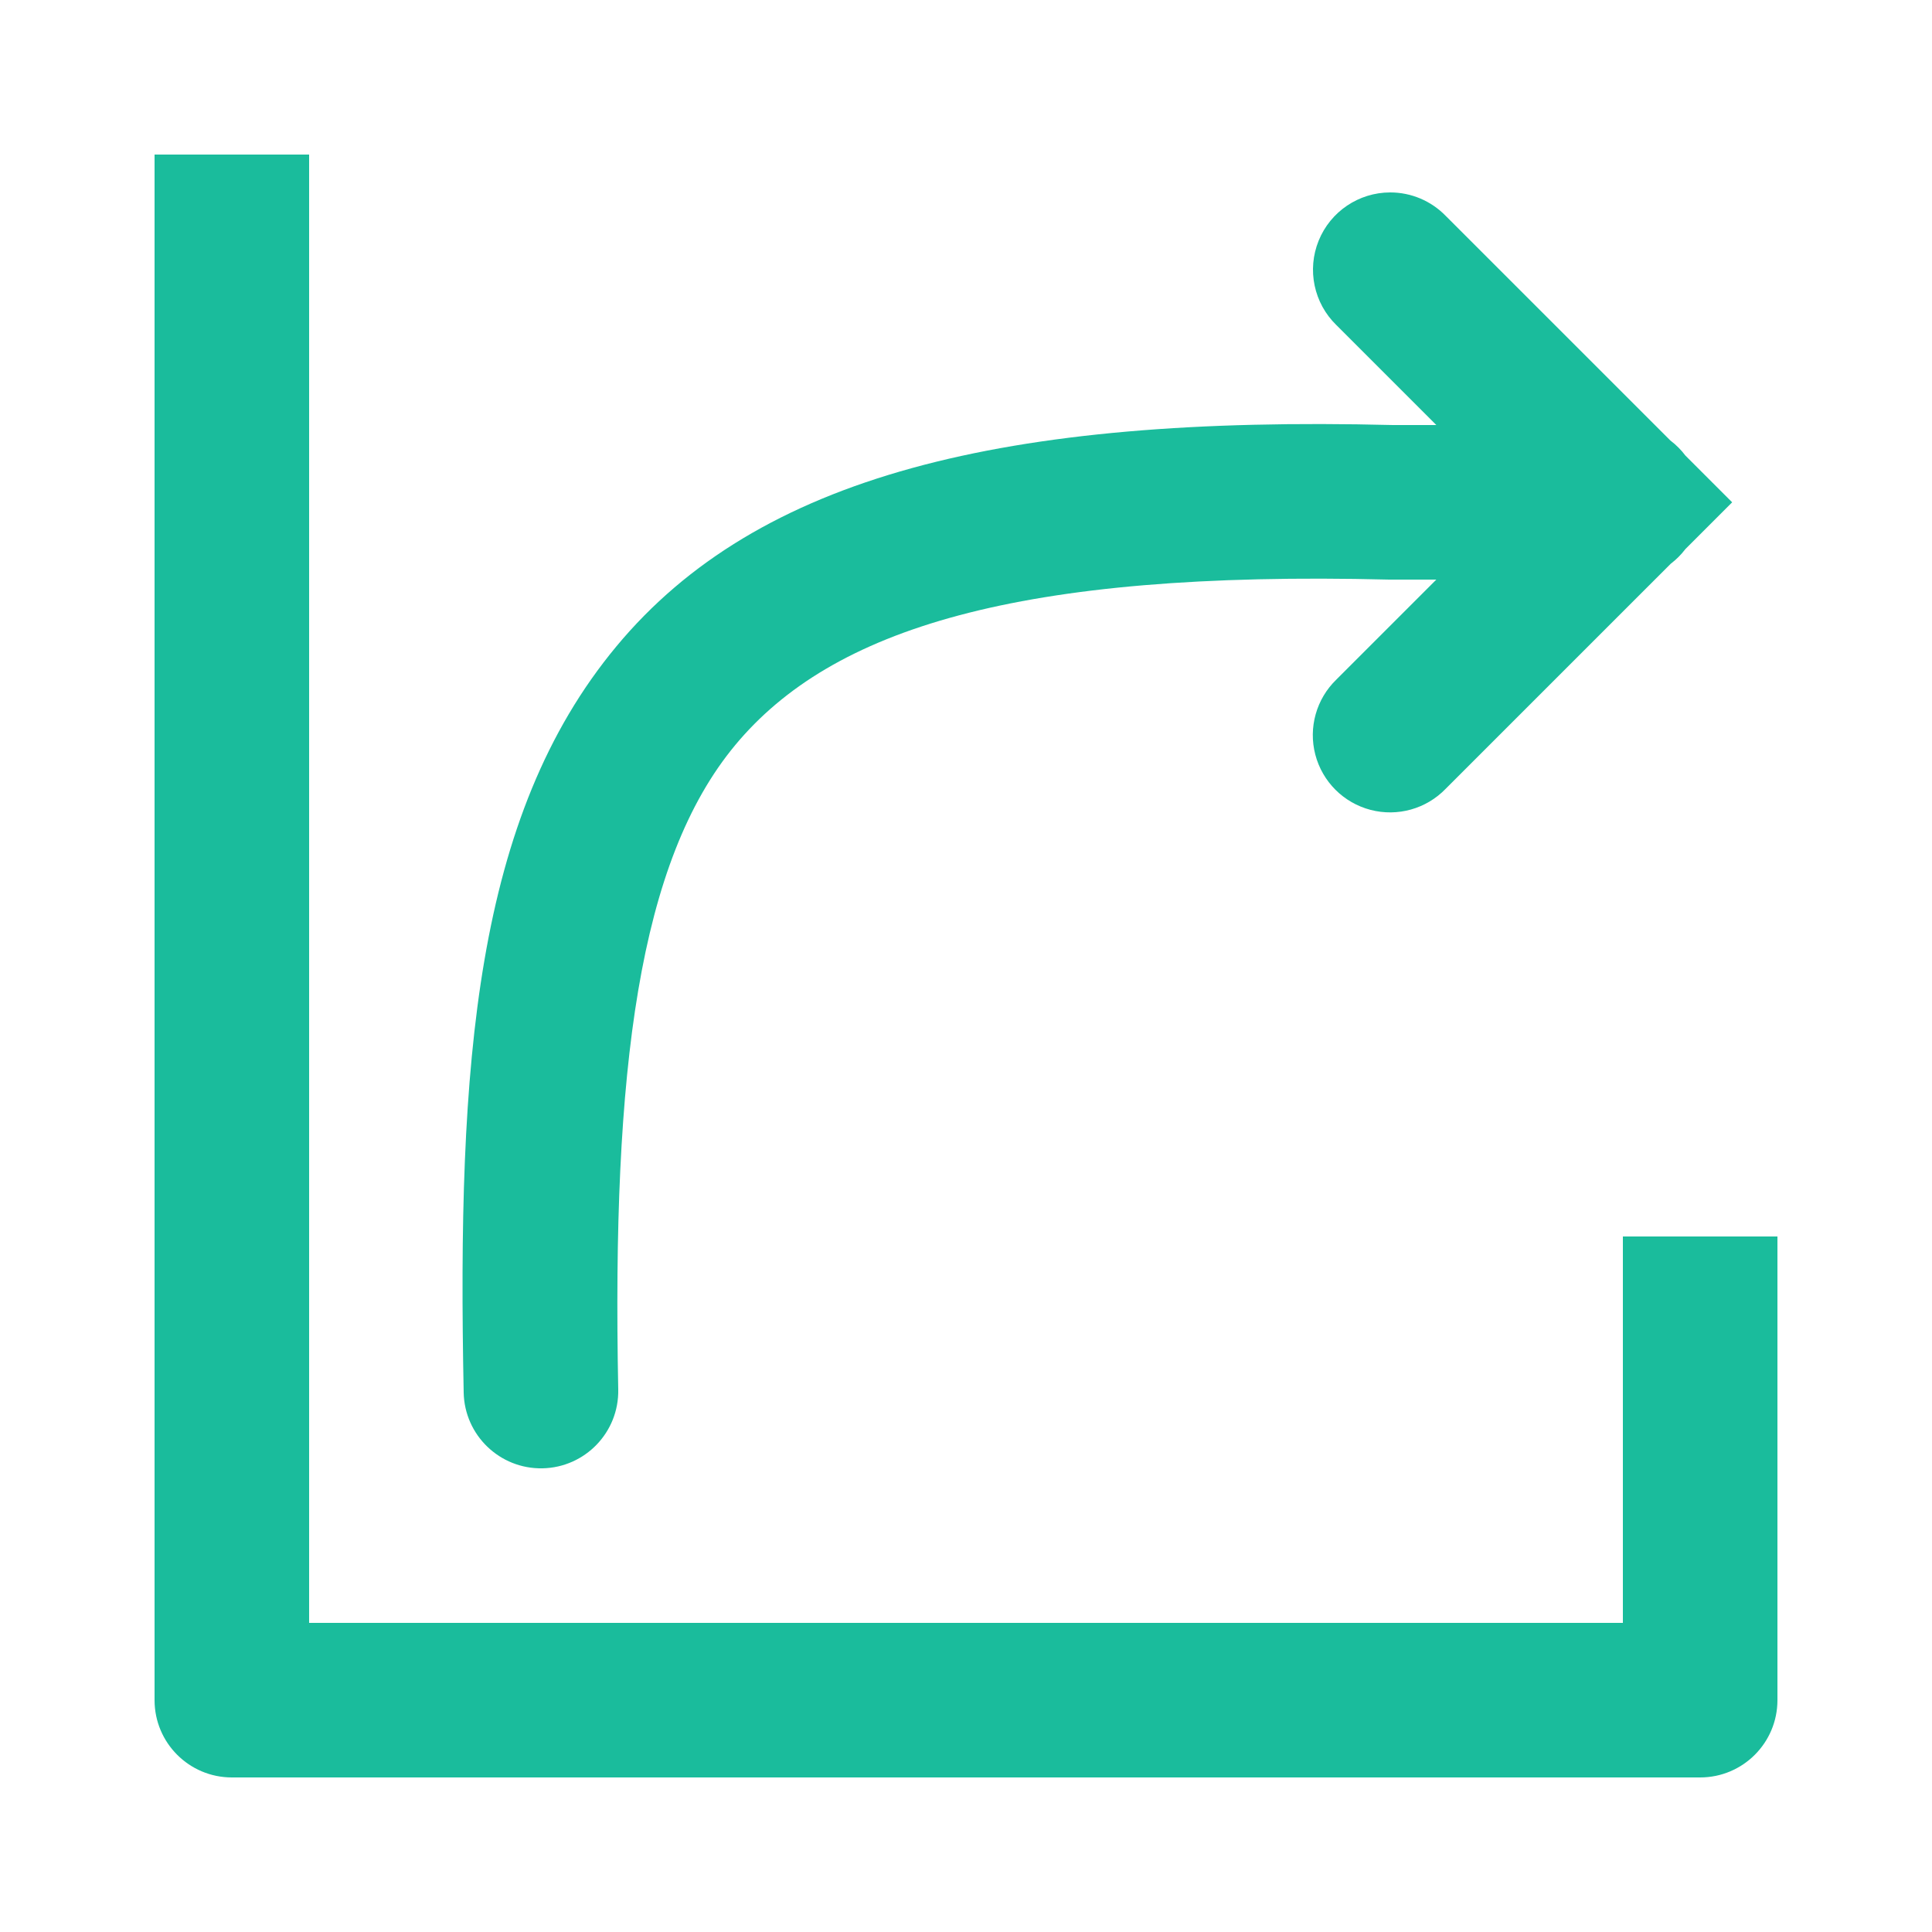
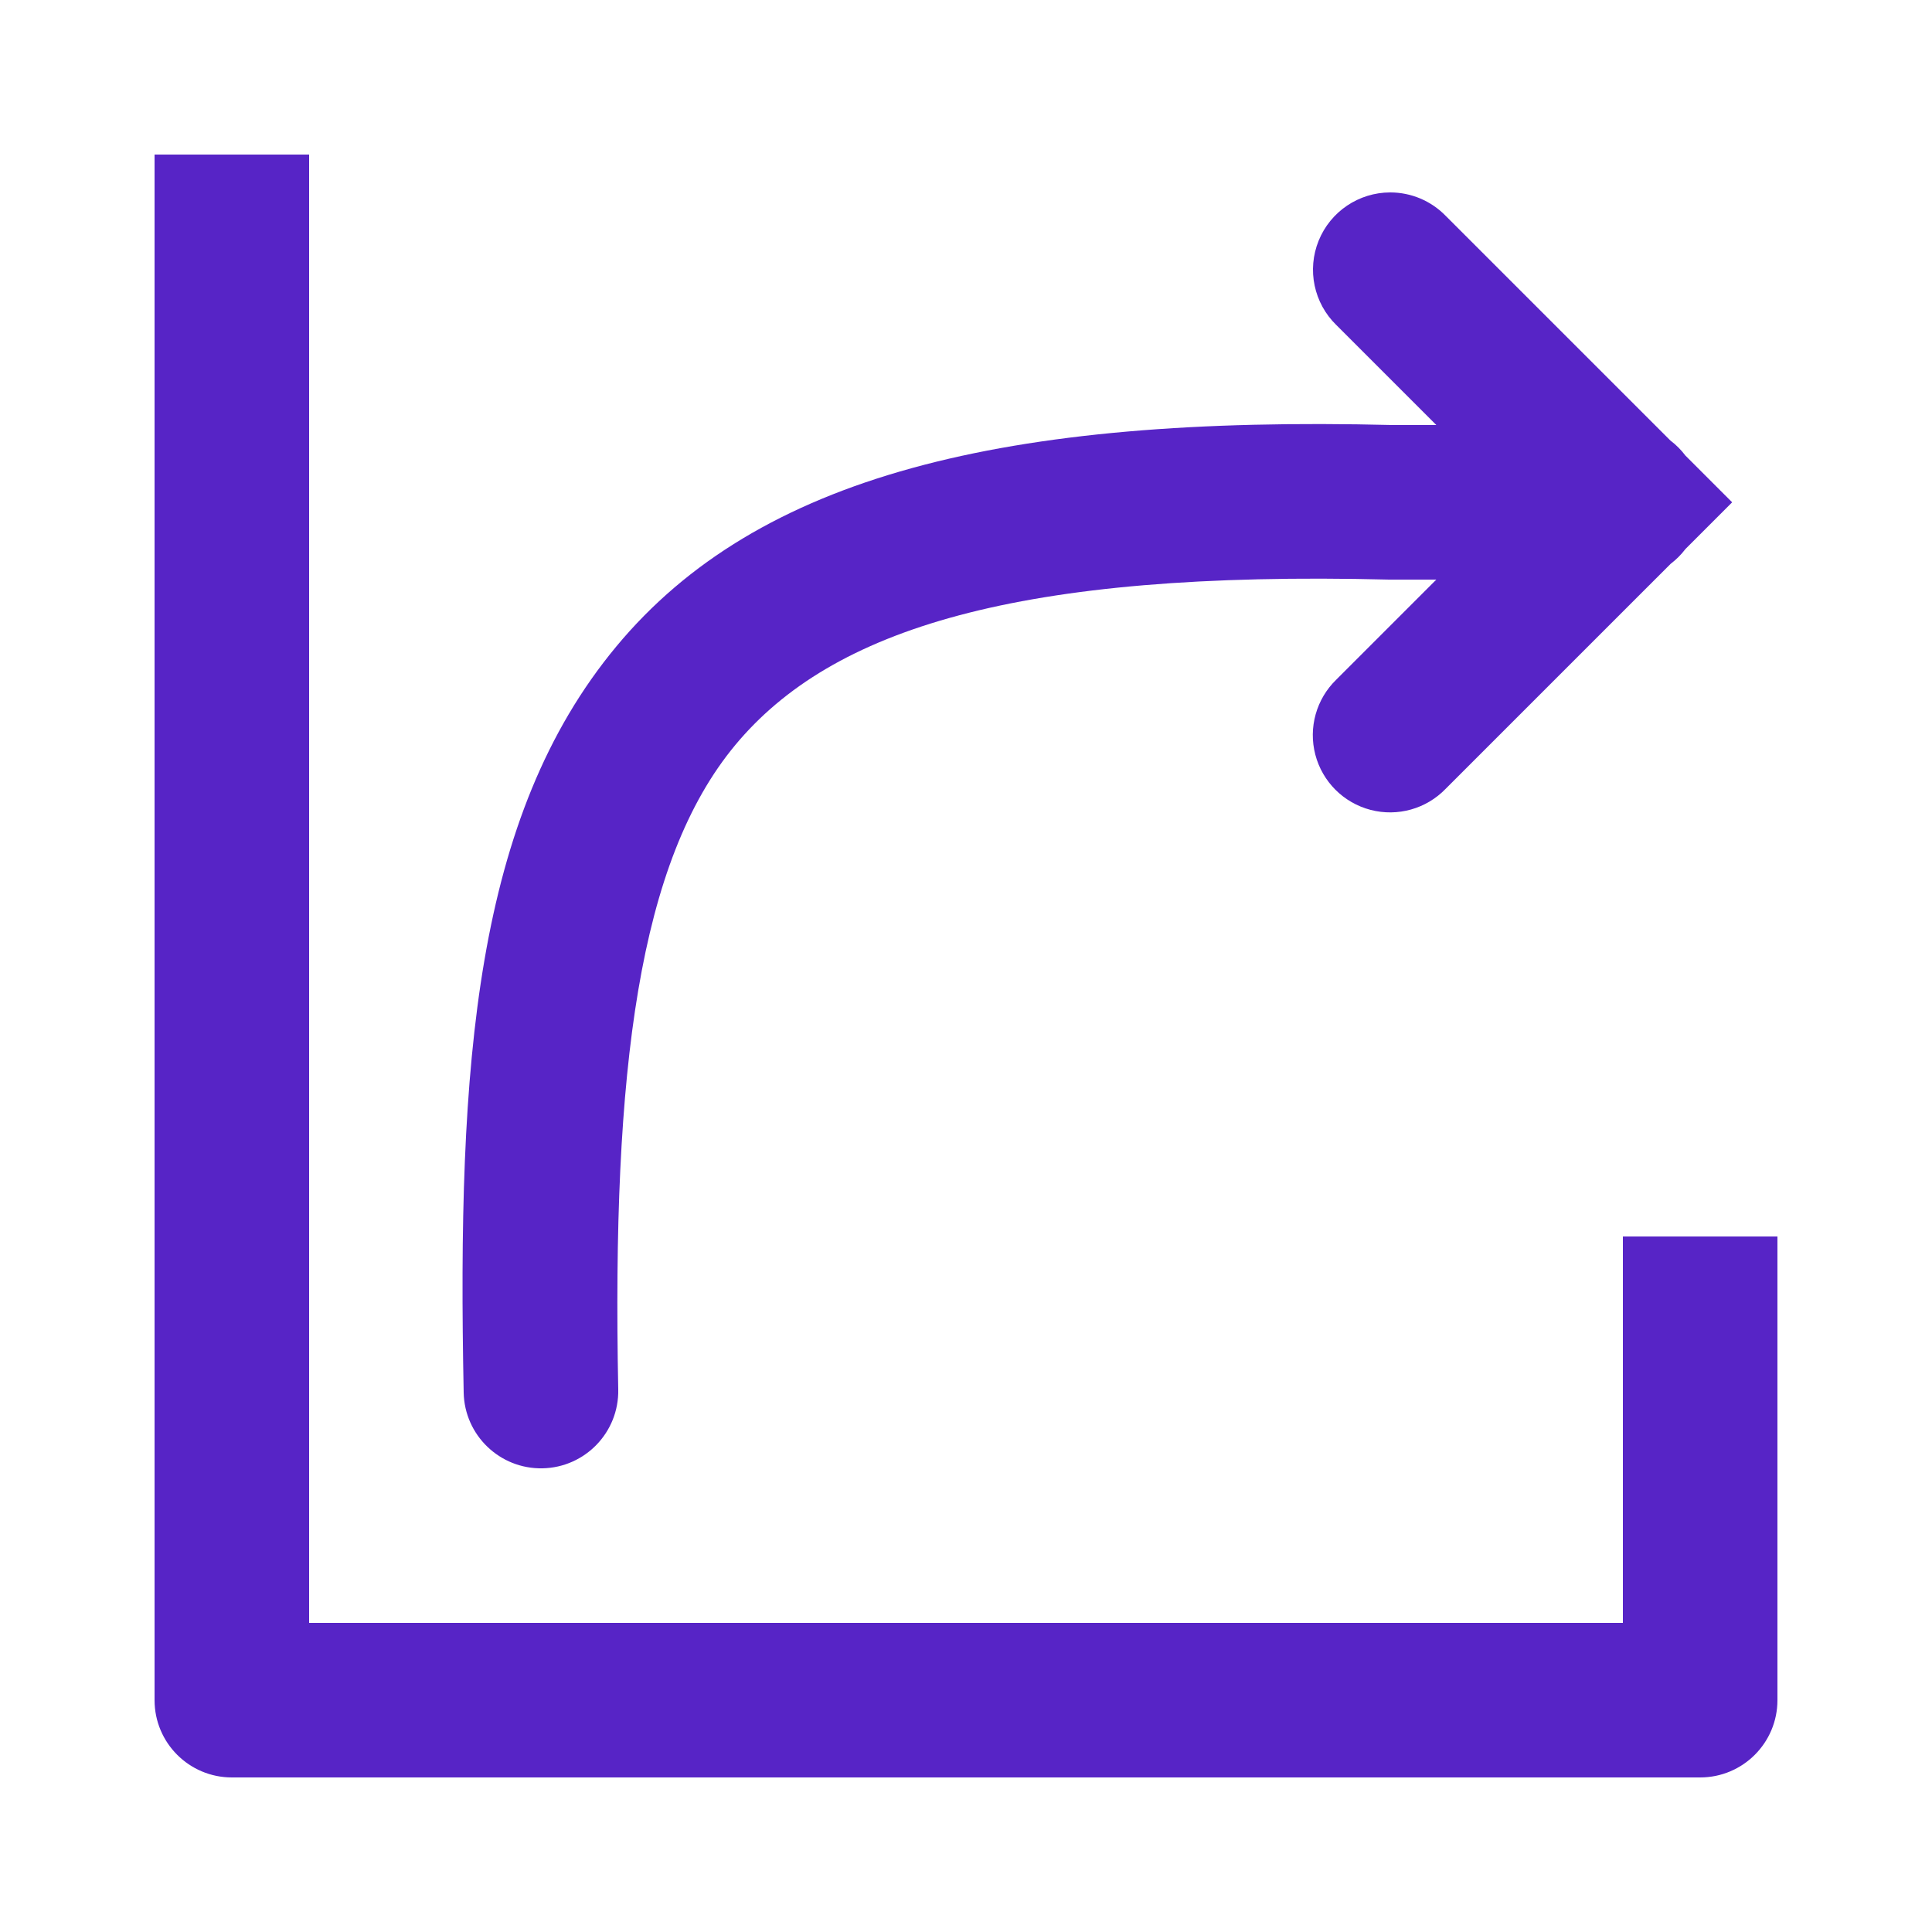
- <svg xmlns="http://www.w3.org/2000/svg" viewBox="0 0 50 50" fill="#1abc9c" width="100px" height="100px">
-   <path style="line-height:normal;text-indent:0;text-align:start;text-decoration-line:none;text-decoration-style:solid;text-decoration-color:#000;text-transform:none;block-progression:tb;isolation:auto;mix-blend-mode:normal" d="M 4 4 L 4 44 A 2 2 0 0 0 6 46 L 44 46 A 2 2 0 0 0 46 44 L 46 32 L 42 32 L 42 42 L 8 42 L 8 4 L 4 4 z M 35.979 4.98 A 2 2 0 0 0 34.586 8.414 L 37.172 11 L 36.049 11 C 25.977 10.749 19.619 12.315 15.953 16.727 C 12.288 21.138 11.831 27.513 12 36.039 A 2 2 0 1 0 16 35.961 C 15.836 27.654 16.534 22.284 19.029 19.281 C 21.525 16.278 26.334 14.761 35.951 15 L 35.975 15 L 37.172 15 L 34.586 17.586 A 2 2 0 1 0 37.414 20.414 L 43.236 14.592 A 2 2 0 0 0 43.619 14.209 L 44.828 13 L 43.619 11.791 A 2 2 0 0 0 43.229 11.4 L 37.414 5.586 A 2 2 0 0 0 35.979 4.98 z" font-weight="400" font-family="sans-serif" white-space="normal" overflow="visible" fill="#1abc9c" />
+ <svg xmlns="http://www.w3.org/2000/svg" viewBox="0 0 50 50" fill="#5724c6" width="100px" height="100px">
+   <path style="line-height:normal;text-indent:0;text-align:start;text-decoration-line:none;text-decoration-style:solid;text-decoration-color:#000;text-transform:none;block-progression:tb;isolation:auto;mix-blend-mode:normal" d="M 4 4 L 4 44 A 2 2 0 0 0 6 46 L 44 46 A 2 2 0 0 0 46 44 L 46 32 L 42 32 L 42 42 L 8 42 L 8 4 L 4 4 z M 35.979 4.98 A 2 2 0 0 0 34.586 8.414 L 37.172 11 L 36.049 11 C 25.977 10.749 19.619 12.315 15.953 16.727 C 12.288 21.138 11.831 27.513 12 36.039 A 2 2 0 1 0 16 35.961 C 15.836 27.654 16.534 22.284 19.029 19.281 C 21.525 16.278 26.334 14.761 35.951 15 L 35.975 15 L 37.172 15 L 34.586 17.586 A 2 2 0 1 0 37.414 20.414 L 43.236 14.592 A 2 2 0 0 0 43.619 14.209 L 44.828 13 L 43.619 11.791 A 2 2 0 0 0 43.229 11.4 L 37.414 5.586 A 2 2 0 0 0 35.979 4.98 z" font-weight="400" font-family="sans-serif" white-space="normal" overflow="visible" fill="#5724c6" />
</svg>
